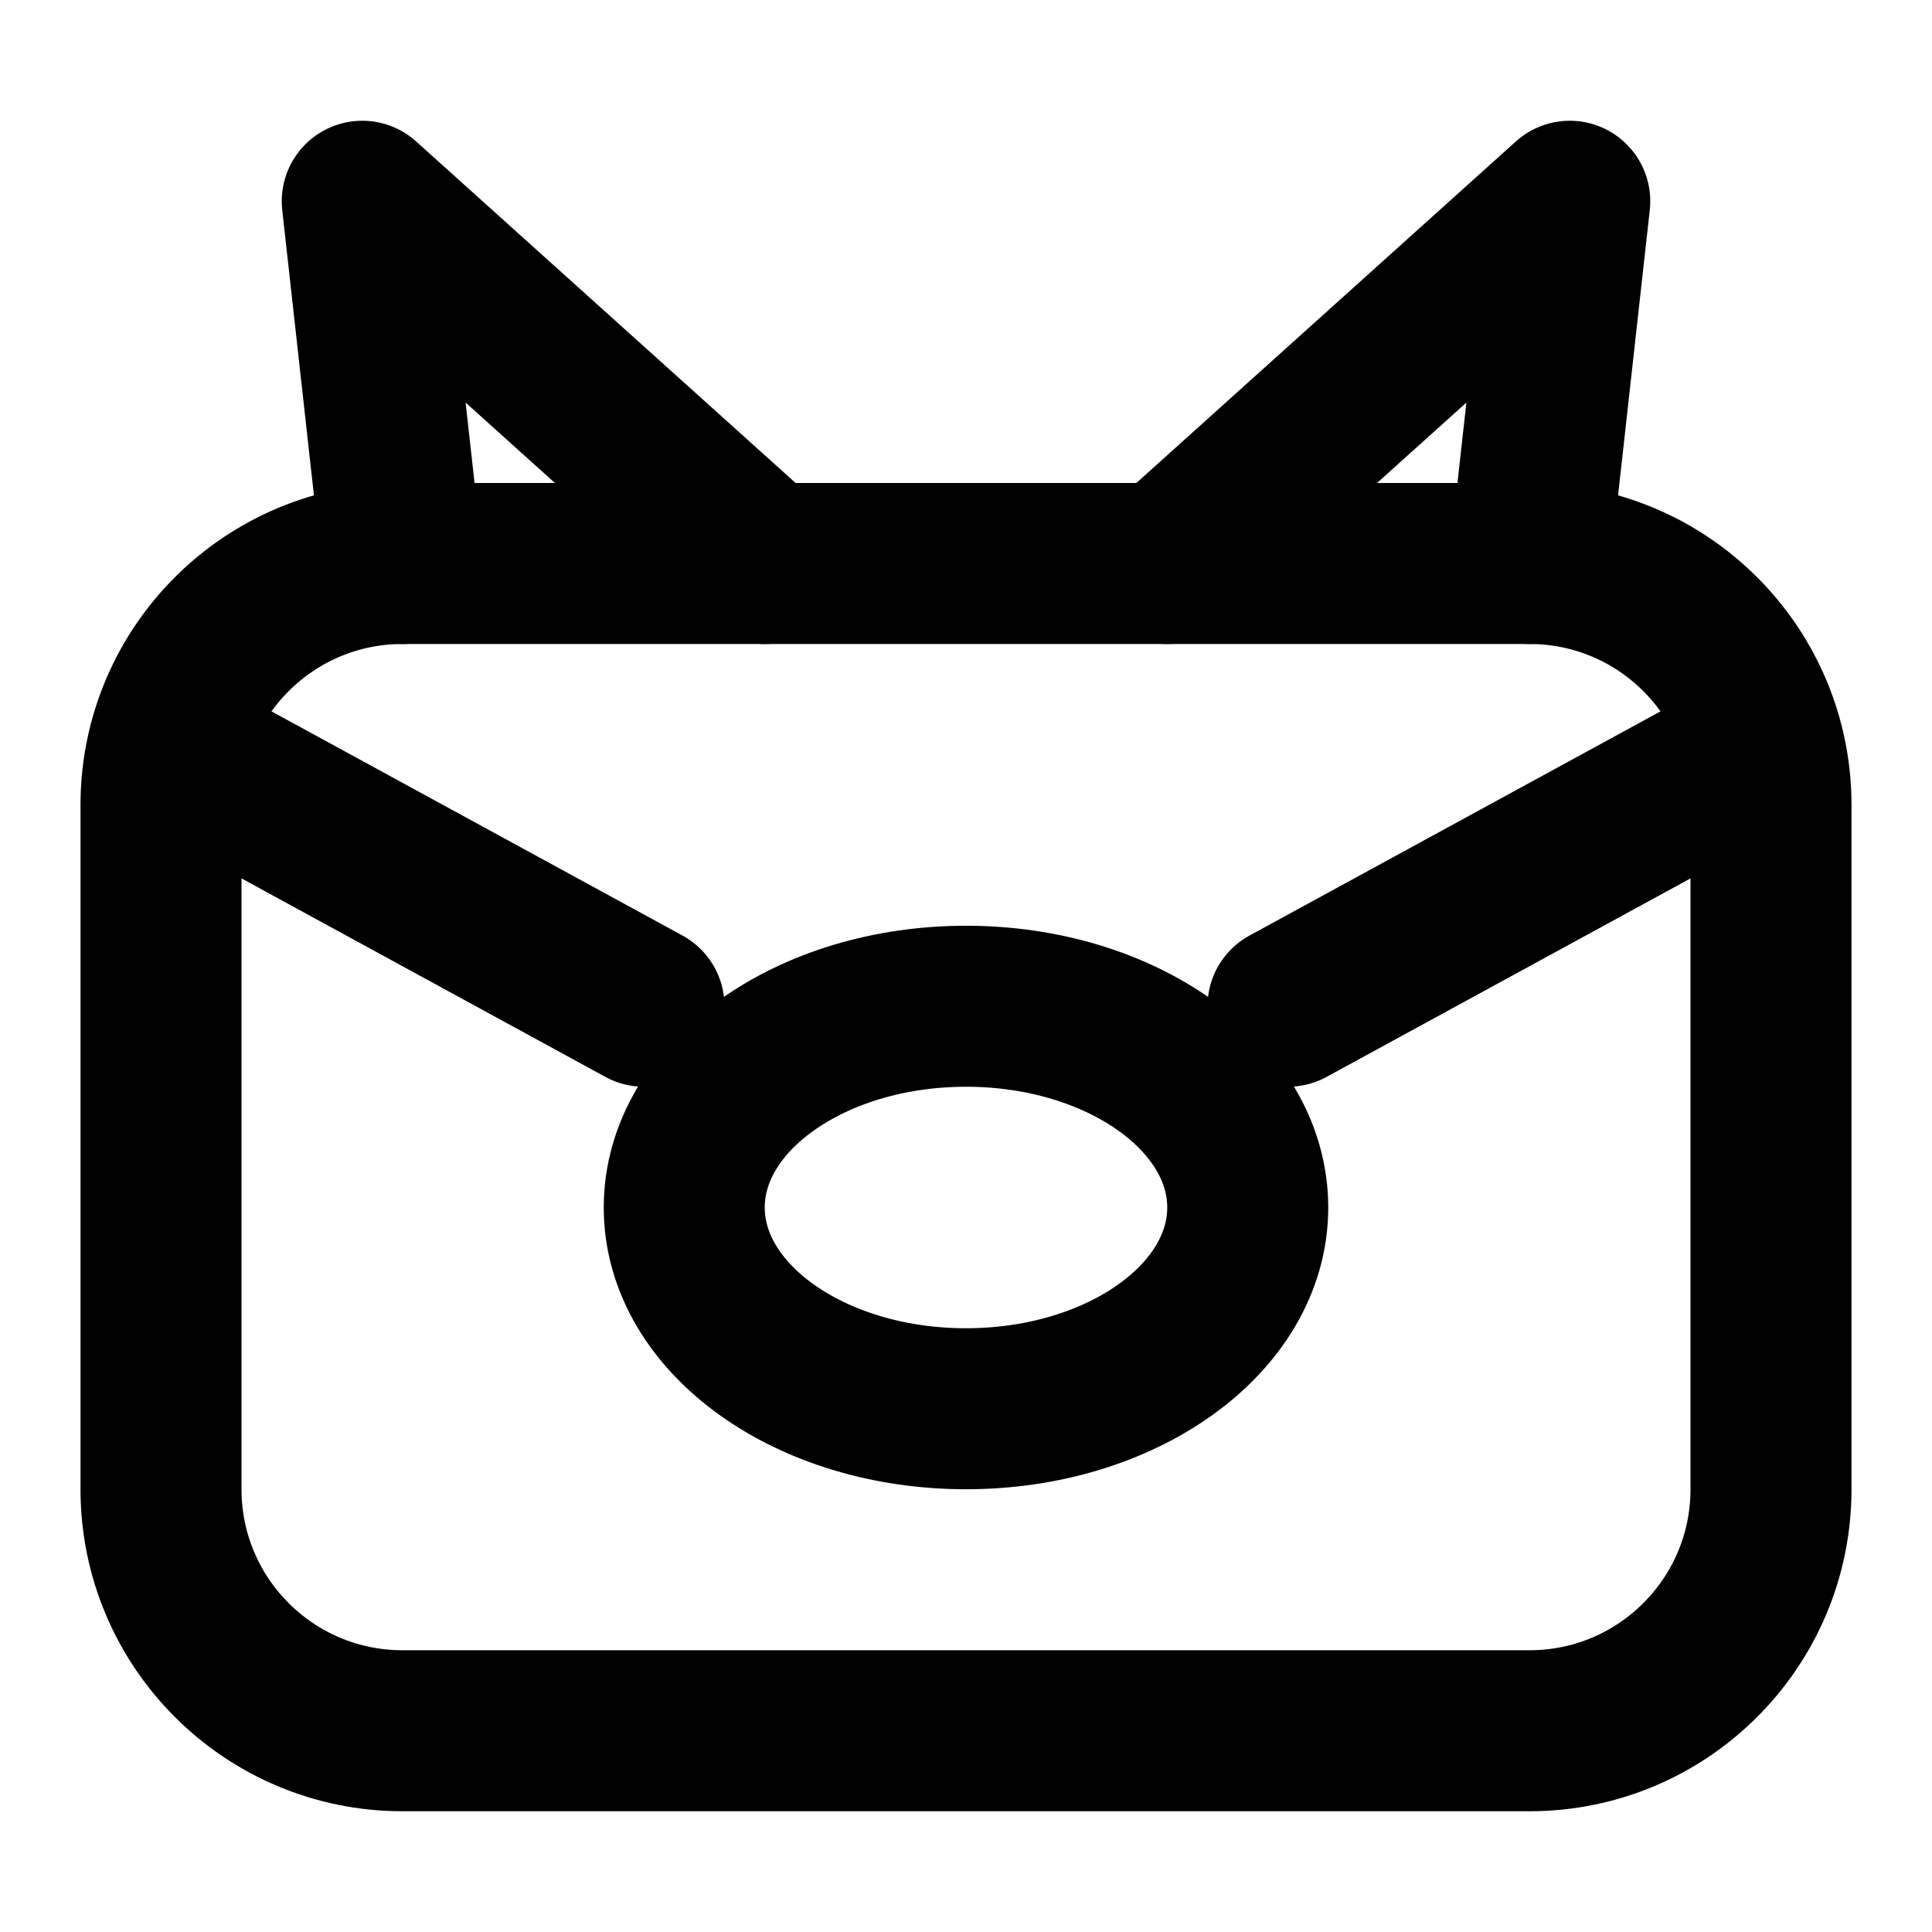
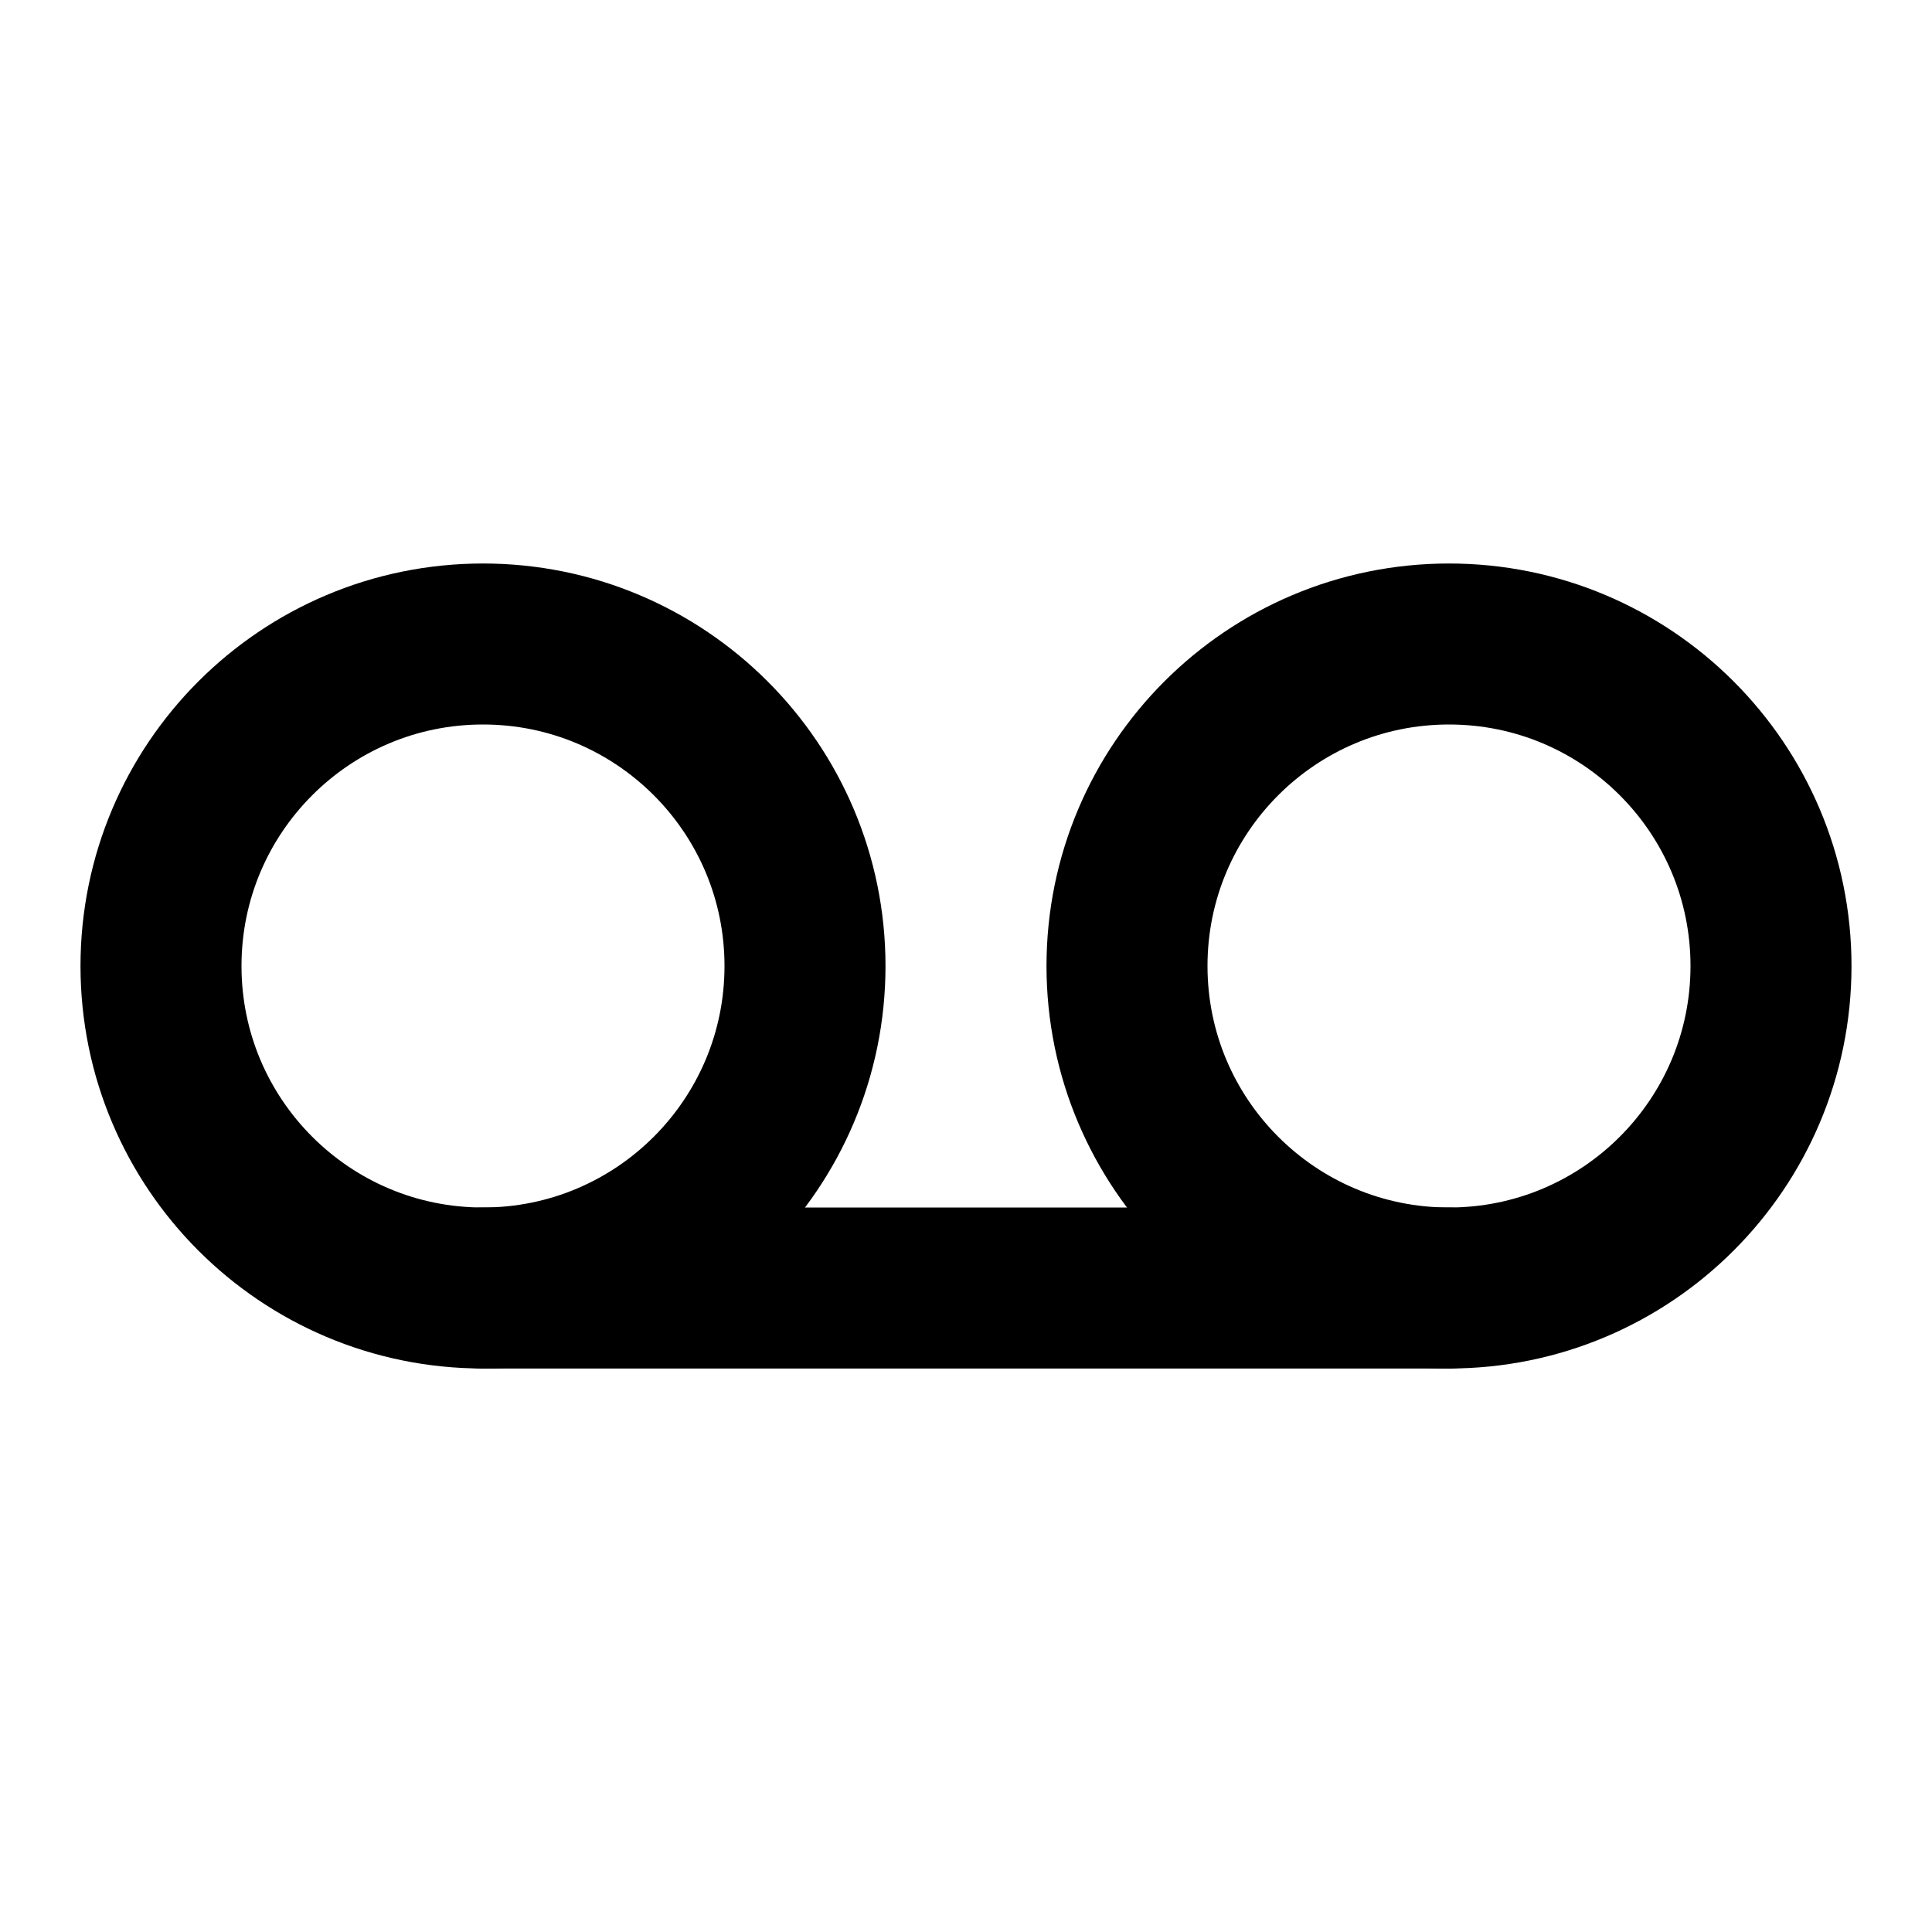
<svg xmlns="http://www.w3.org/2000/svg" width="24" height="24" viewBox="0 0 24 24" fill="none" stroke="currentColor" stroke-width="2" stroke-linecap="round" stroke-linejoin="round">
-   <path d="M5 7 L4.5 2.5 L9.5 7" />
-   <path d="M19 7 L19.5 2.5 L14.5 7" />
-   <rect x="2" y="7" width="20" height="14.5" rx="3" />
-   <path d="M2.5 9.5 L8 12.5" />
-   <path d="M21.5 9.5 L16 12.5" />
-   <ellipse cx="12" cy="15" rx="3.5" ry="2.5" />
+   <circle cx="6" cy="12" r="4" />
+   <circle cx="18" cy="12" r="4" />
+   <line x1="6" x2="18" y1="16" y2="16" />
</svg>
